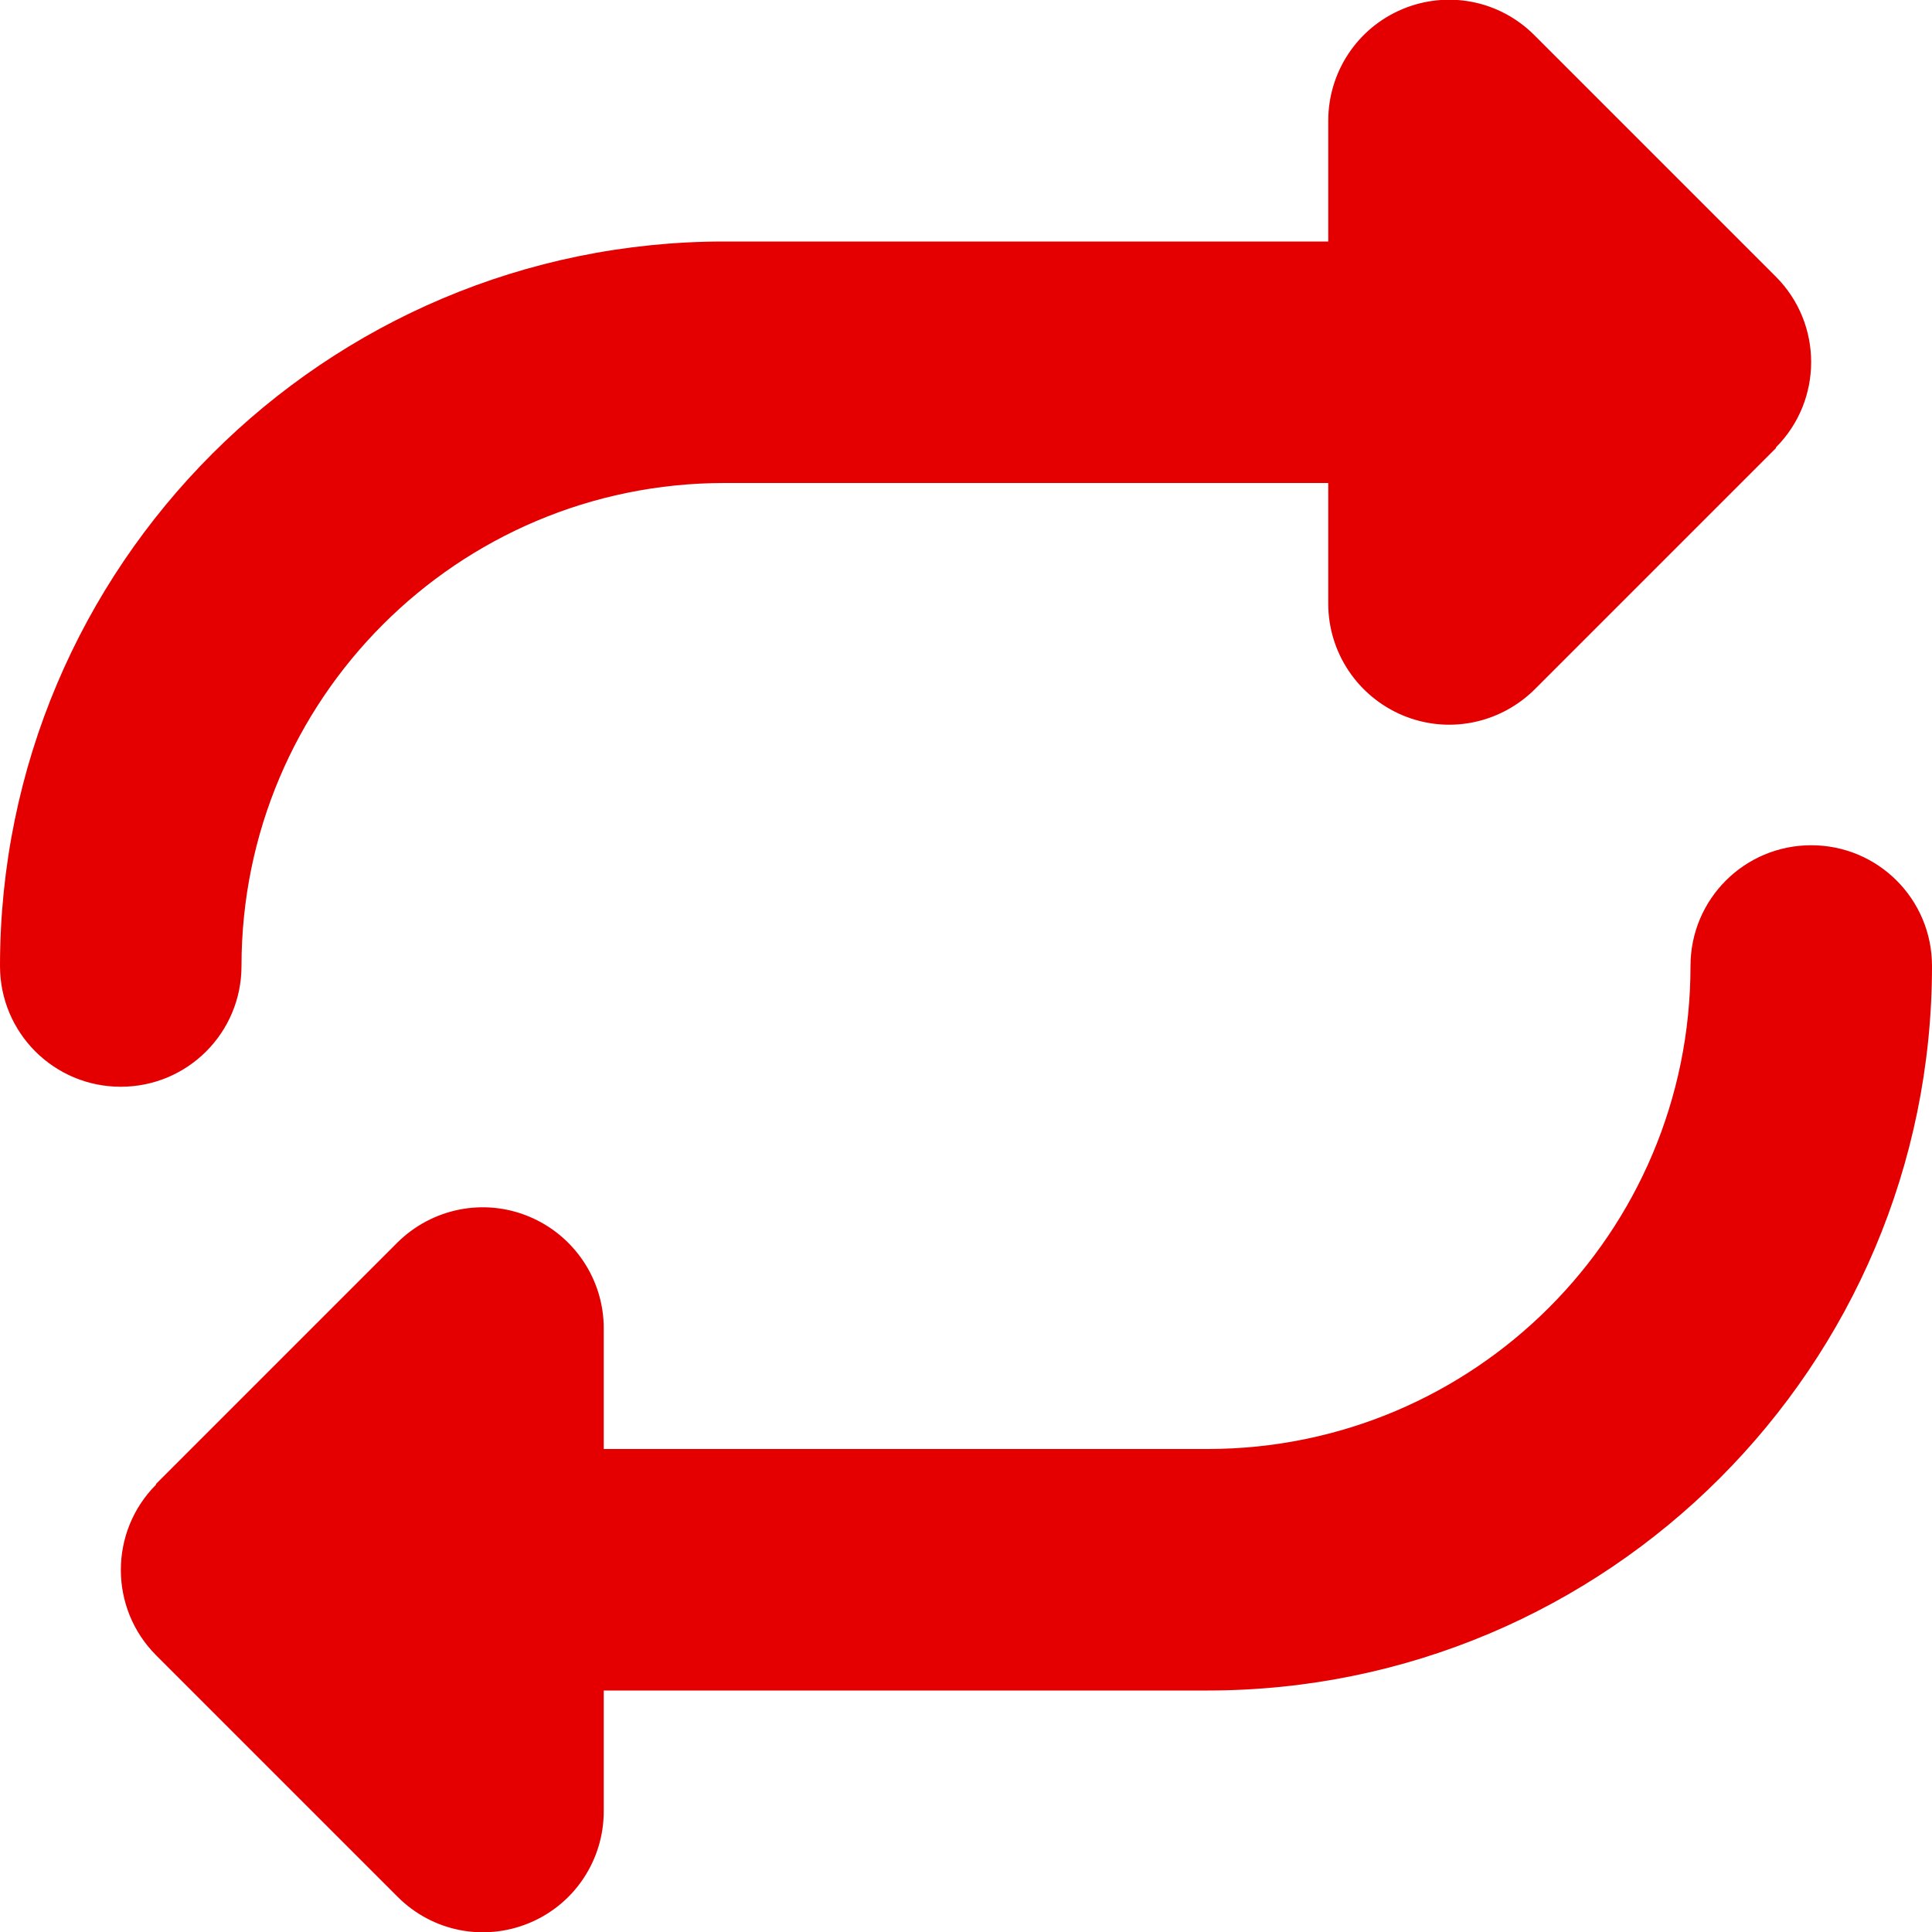
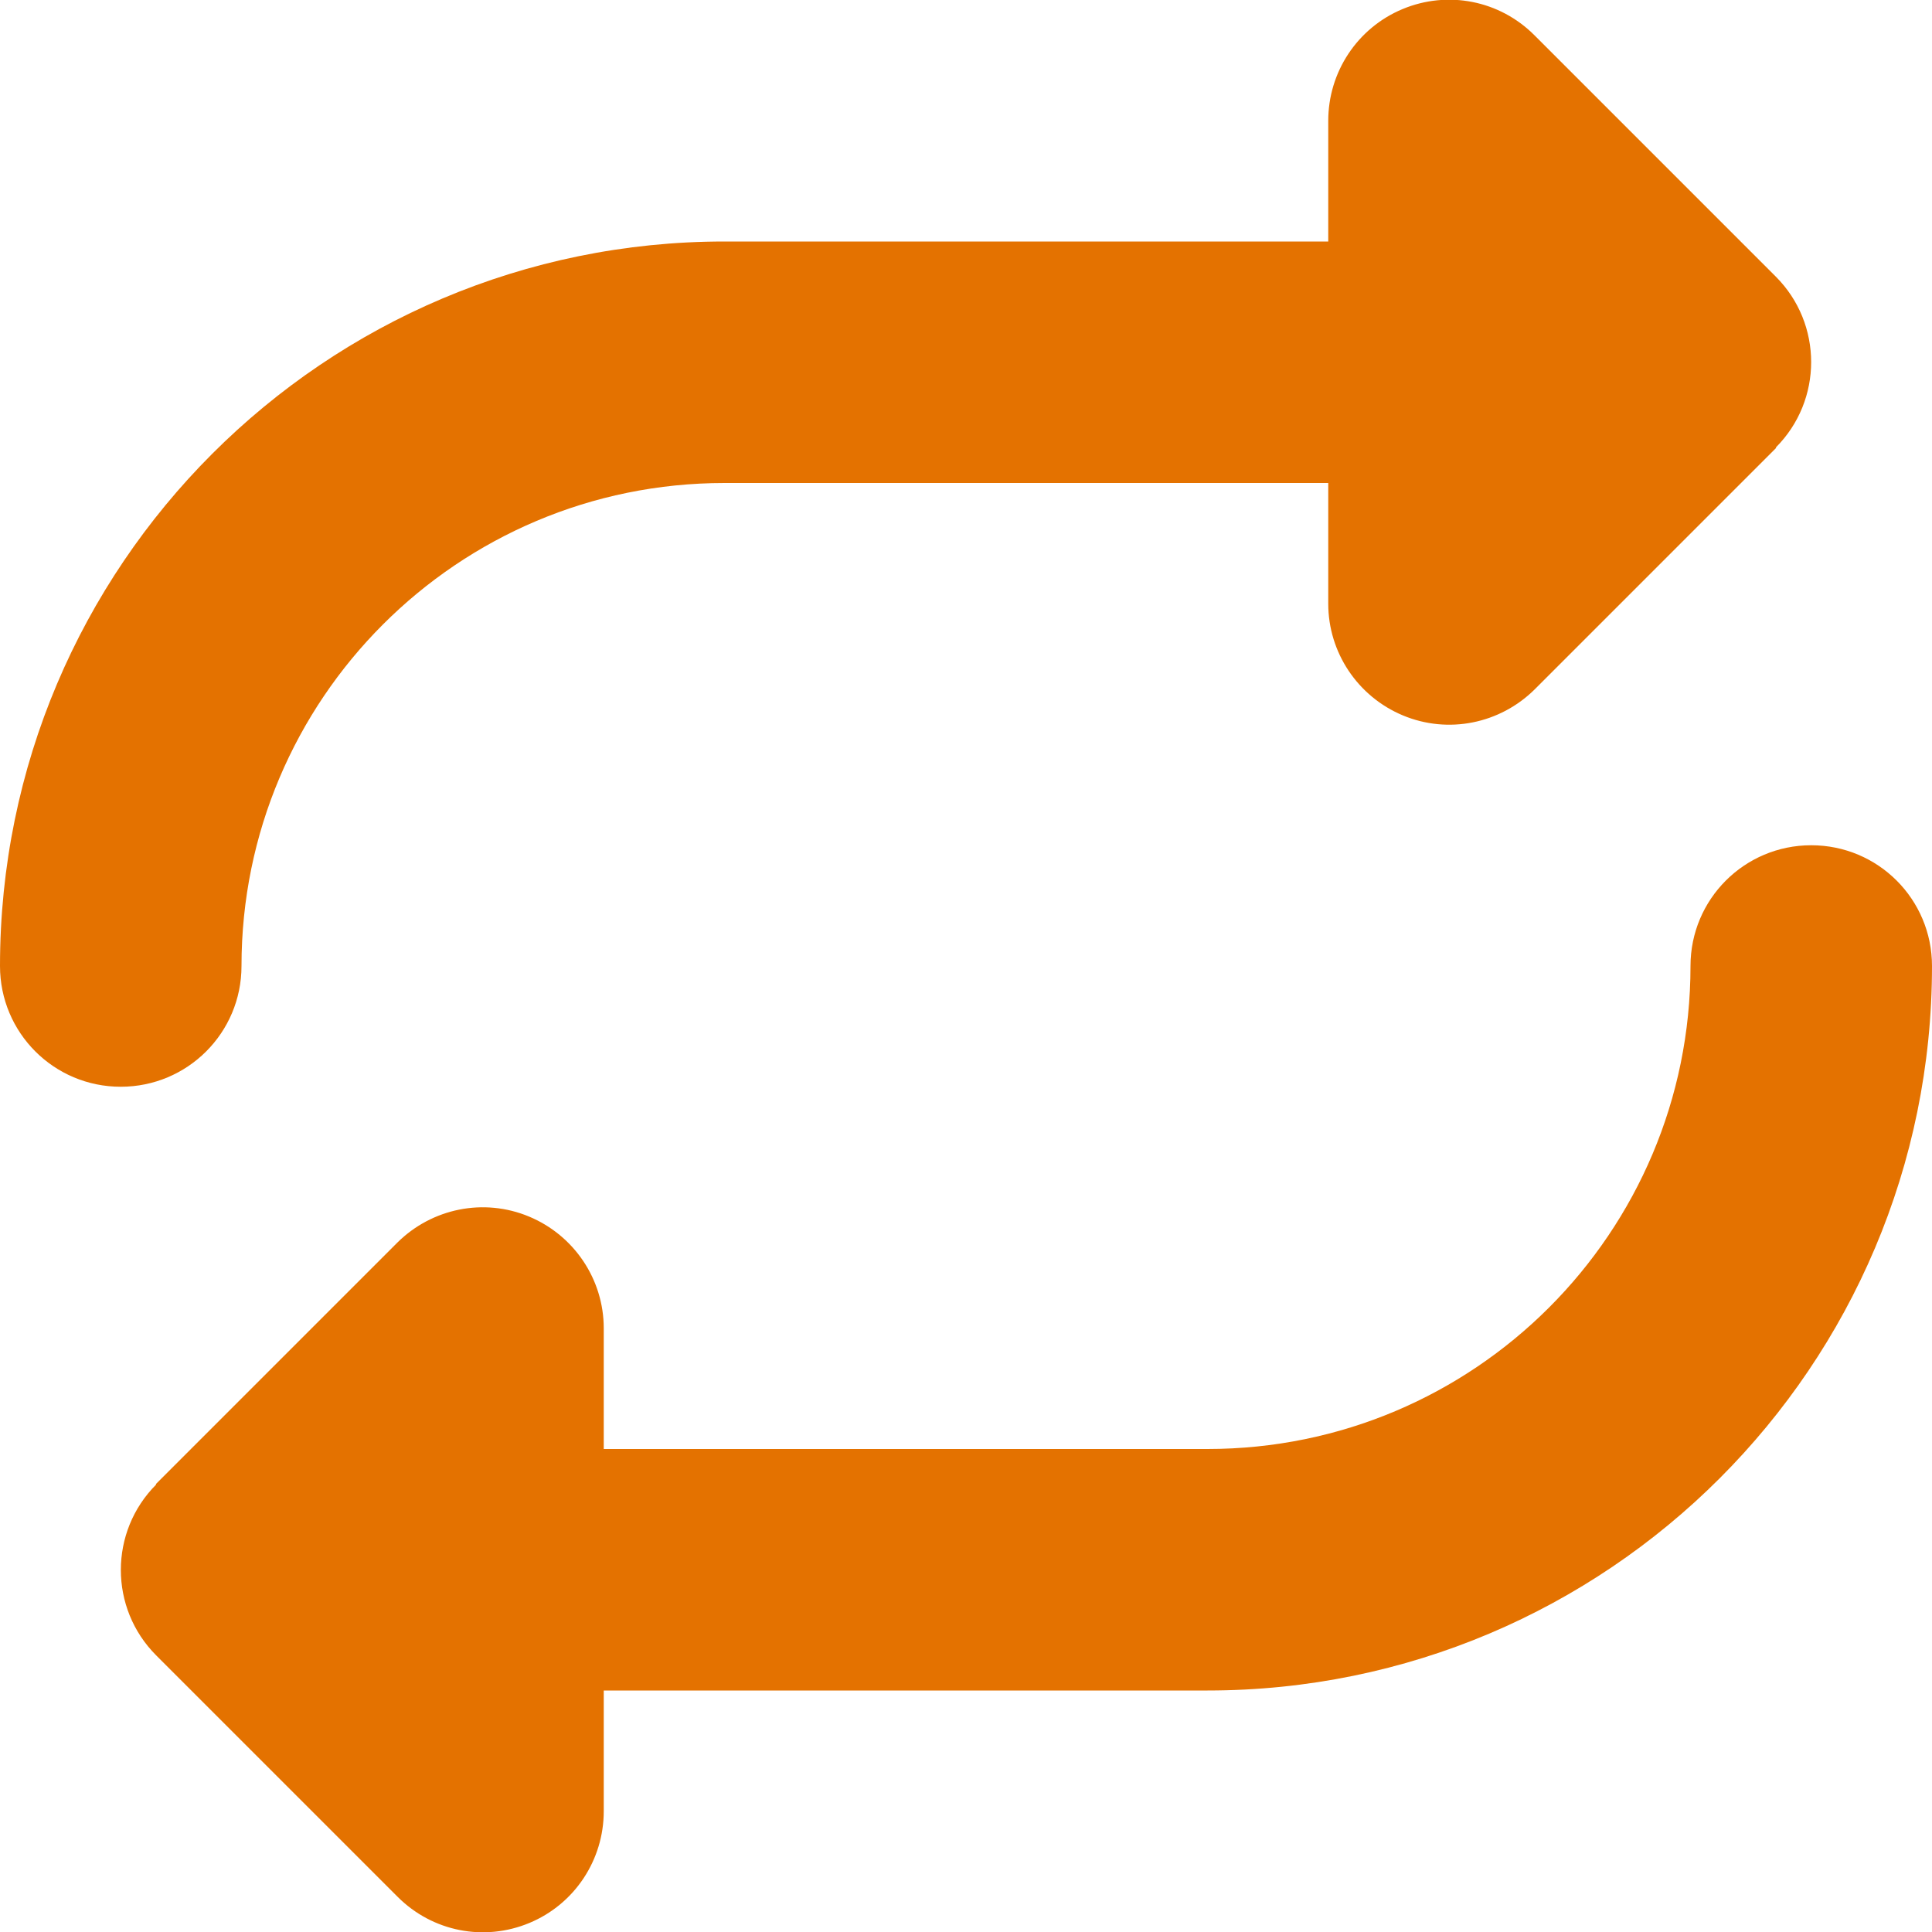
<svg xmlns="http://www.w3.org/2000/svg" viewBox="0 0 512 512" version="1.1" id="svg142">
  <defs id="defs146" />
-   <path d="M470.6 118.6c12.5-12.5 12.5-32.8 0-45.3l-64-64c-9.2-9.2-22.9-11.9-34.9-6.9S352 19.1 352 32l0 32-160 0C86 64 0 150 0 256 0 273.7 14.3 288 32 288s32-14.3 32-32c0-70.7 57.3-128 128-128l160 0 0 32c0 12.9 7.8 24.6 19.8 29.6s25.7 2.2 34.9-6.9l64-64zM41.4 393.4c-12.5 12.5-12.5 32.8 0 45.3l64 64c9.2 9.2 22.9 11.9 34.9 6.9S160 492.9 160 480l0-32 160 0c106 0 192-86 192-192 0-17.7-14.3-32-32-32s-32 14.3-32 32c0 70.7-57.3 128-128 128l-160 0 0-32c0-12.9-7.8-24.6-19.8-29.6s-25.7-2.2-34.9 6.9l-64 64z" id="path140" style="fill:#e40000;fill-opacity:1" />
+   <path d="M470.6 118.6c12.5-12.5 12.5-32.8 0-45.3l-64-64c-9.2-9.2-22.9-11.9-34.9-6.9S352 19.1 352 32l0 32-160 0C86 64 0 150 0 256 0 273.7 14.3 288 32 288s32-14.3 32-32c0-70.7 57.3-128 128-128l160 0 0 32c0 12.9 7.8 24.6 19.8 29.6s25.7 2.2 34.9-6.9l64-64zM41.4 393.4c-12.5 12.5-12.5 32.8 0 45.3l64 64c9.2 9.2 22.9 11.9 34.9 6.9S160 492.9 160 480l0-32 160 0c106 0 192-86 192-192 0-17.7-14.3-32-32-32s-32 14.3-32 32c0 70.7-57.3 128-128 128l-160 0 0-32c0-12.9-7.8-24.6-19.8-29.6s-25.7-2.2-34.9 6.9l-64 64z" id="path140" style="fill:#e47200;fill-opacity:1" />
</svg>
